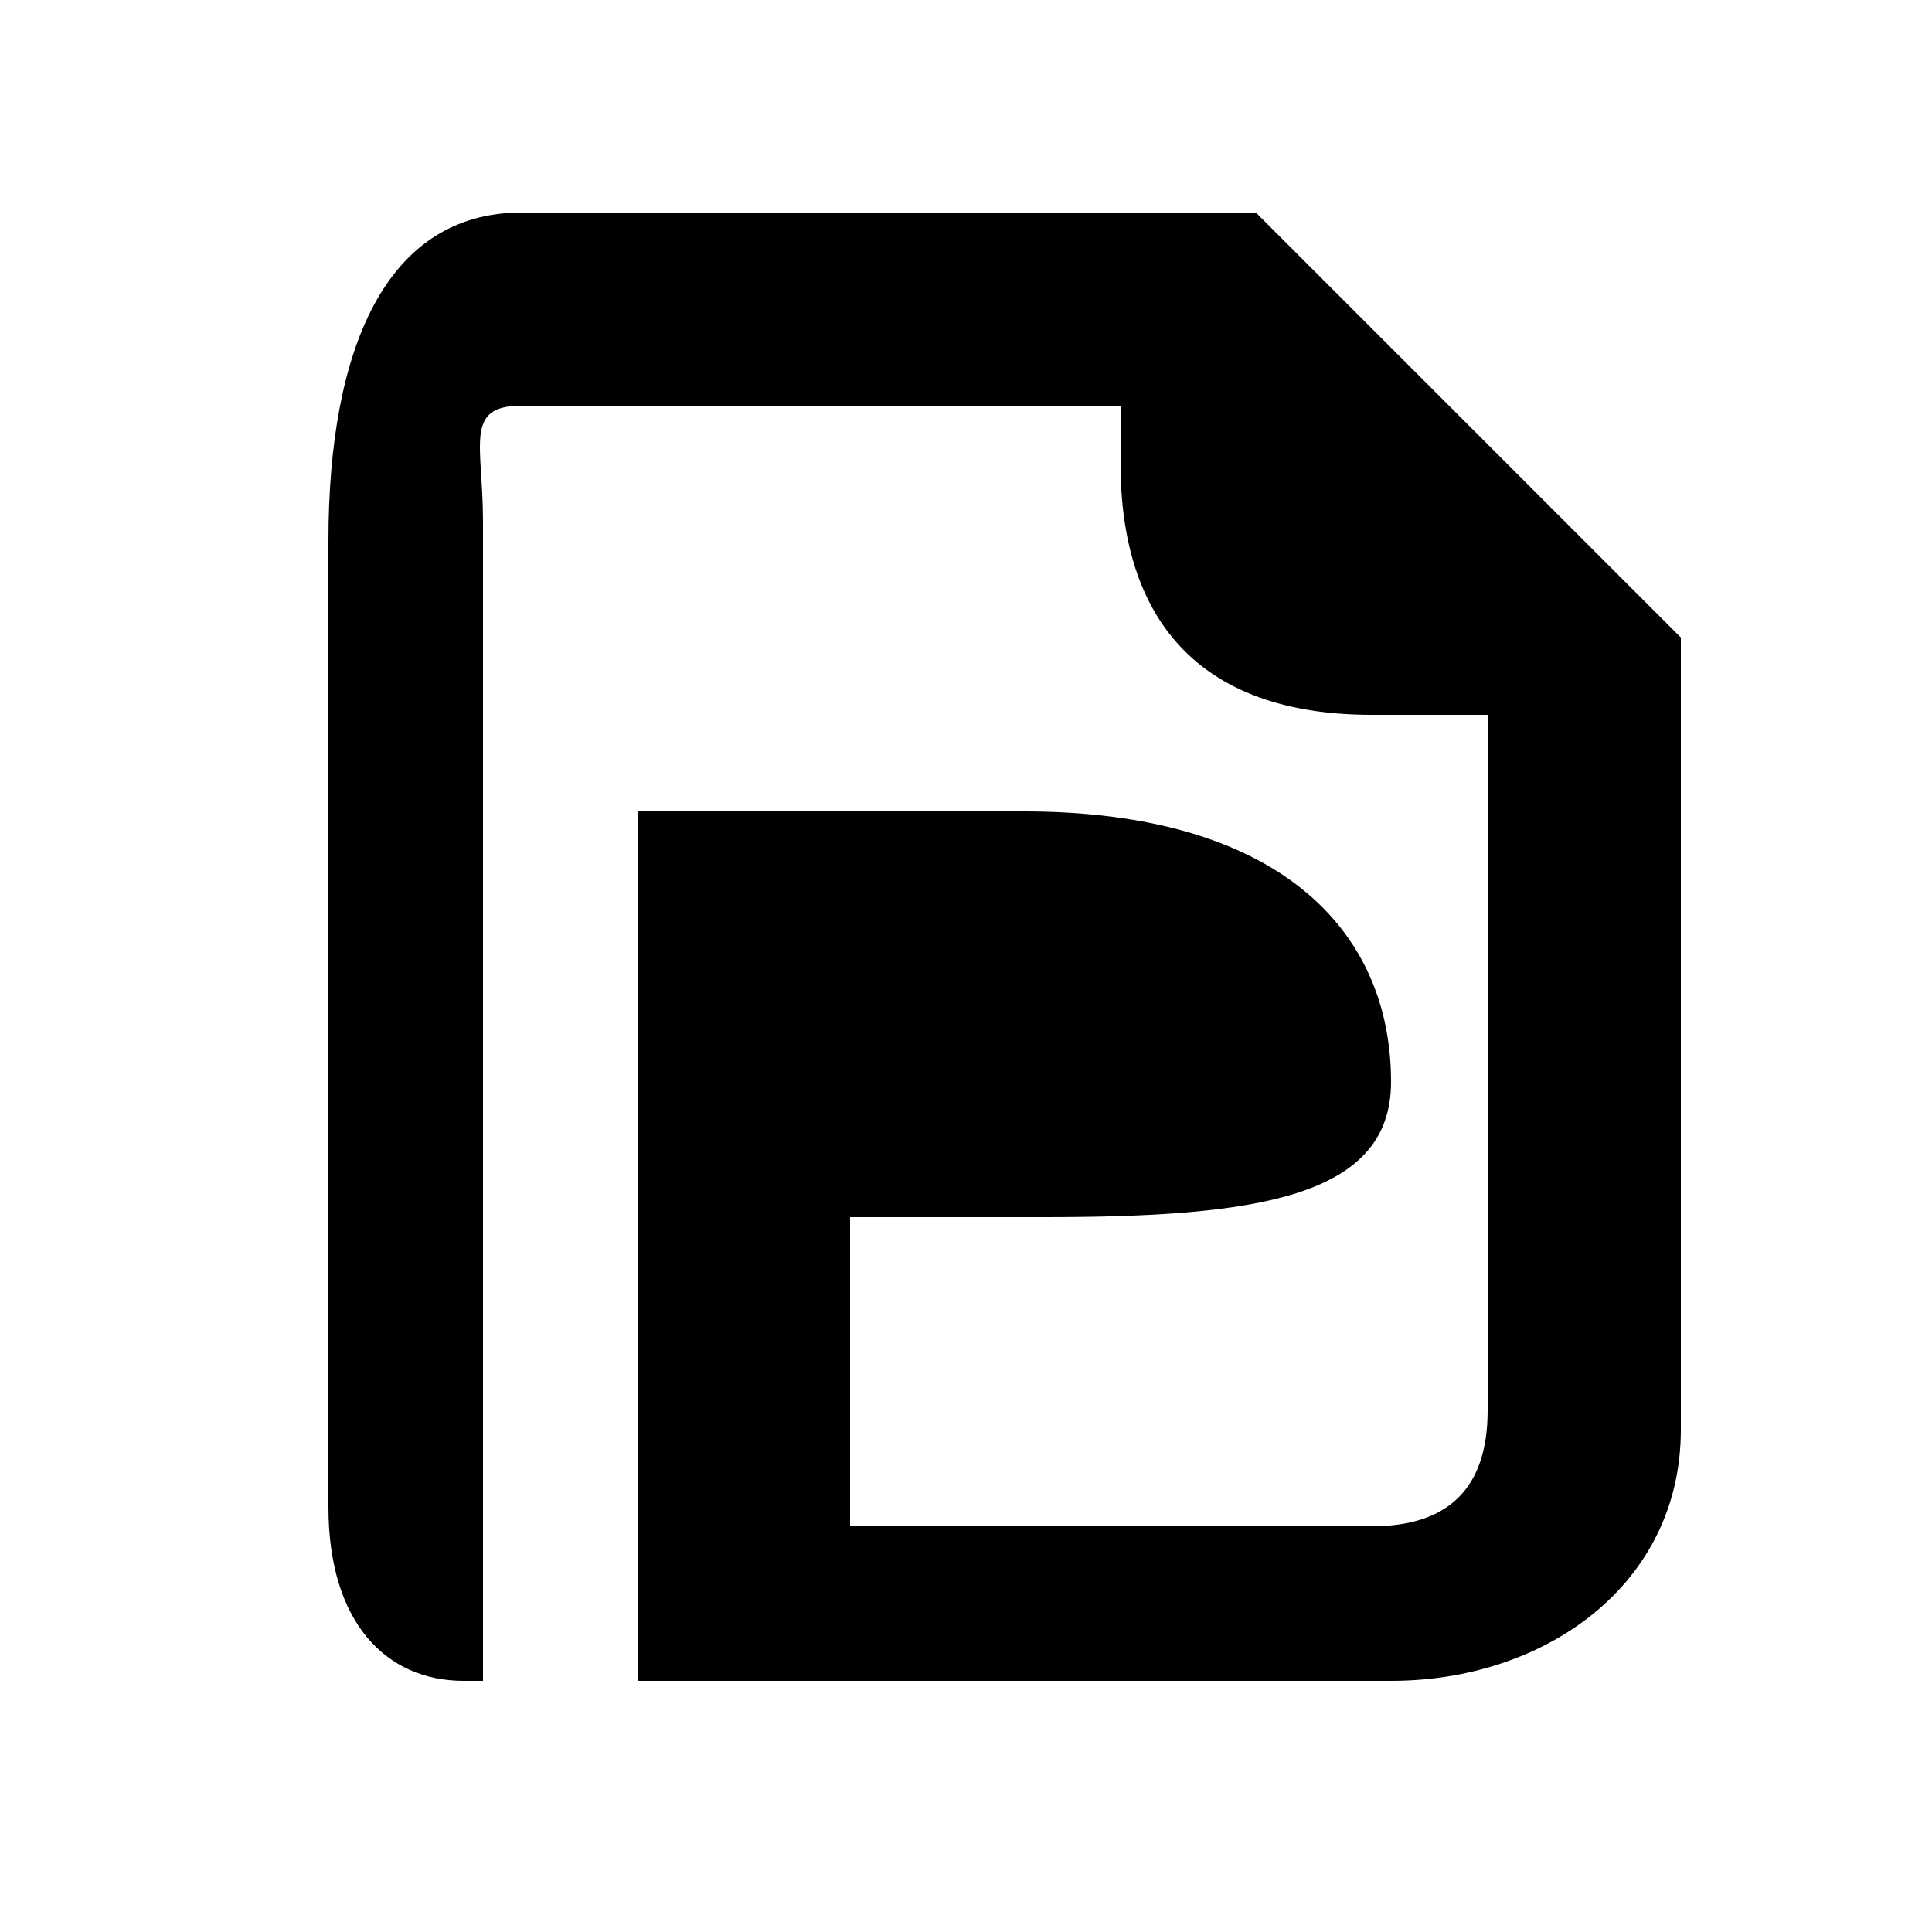
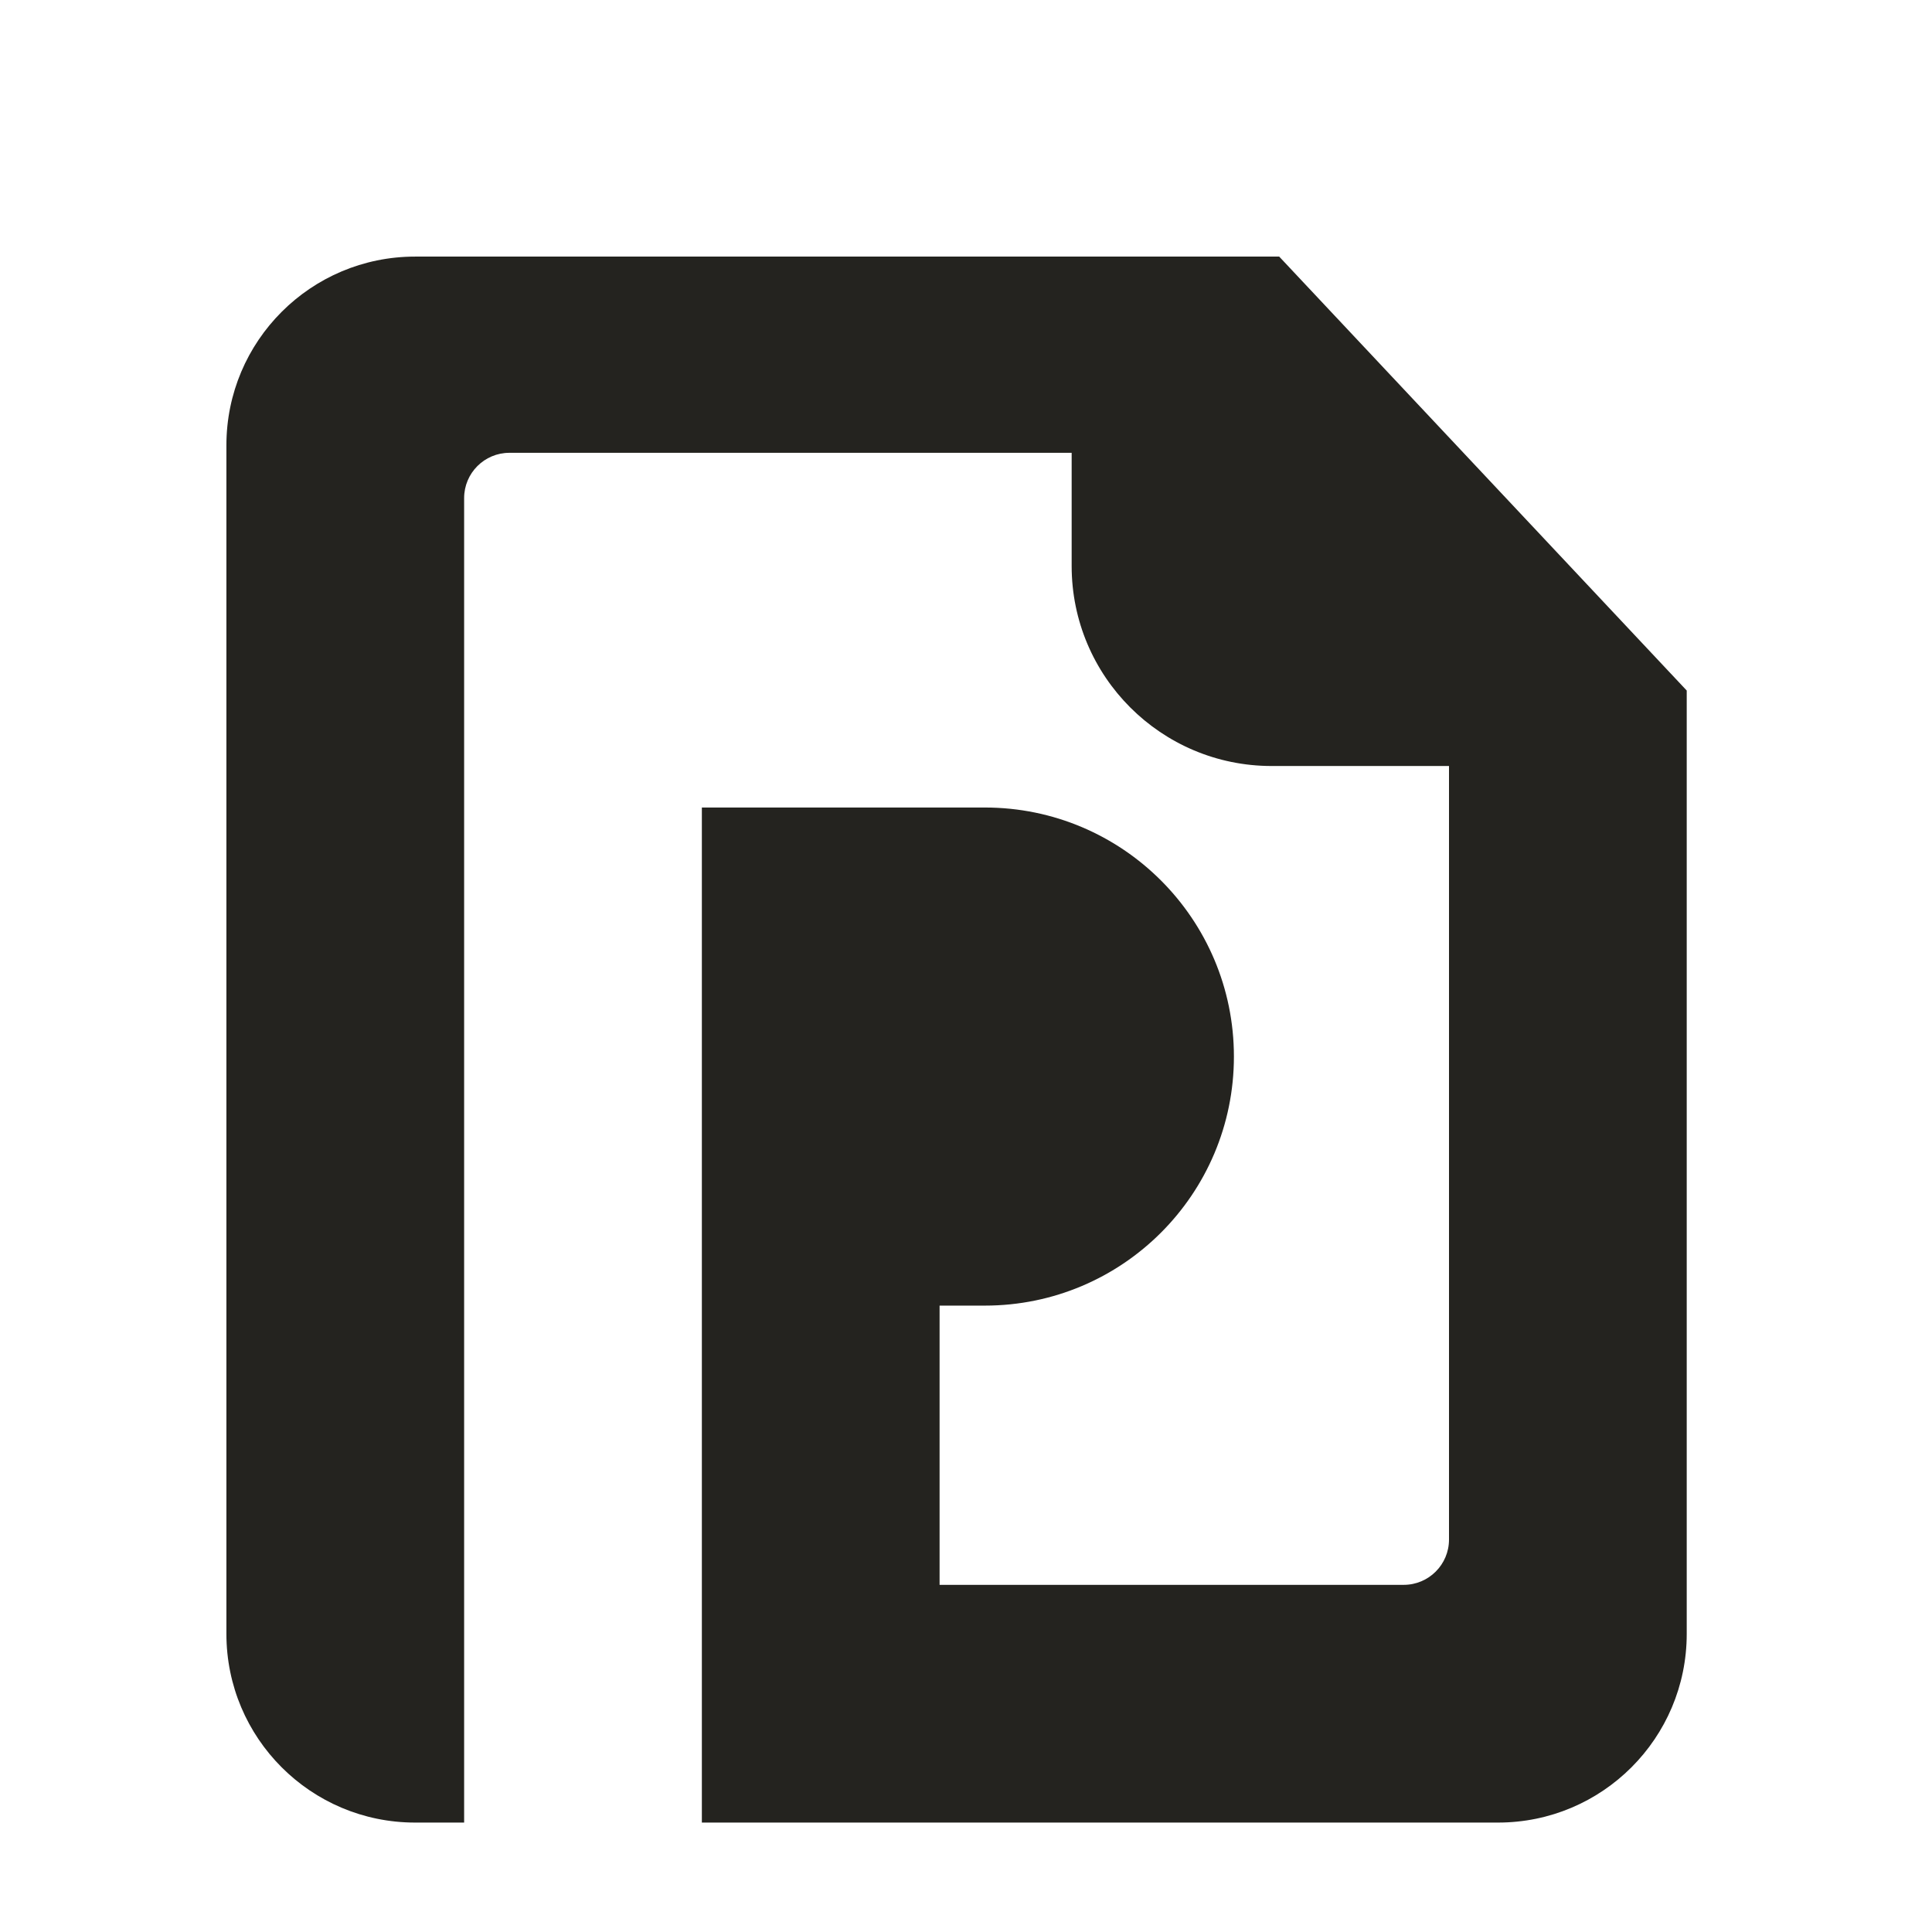
- <svg xmlns="http://www.w3.org/2000/svg" width="100" height="100" viewBox="0 0 100 100">
-   <path d="M 27,11 H 65 L 87,33 V 74 C 87,82 80,87 72,87 H 37 V 79 H 71 C 75,79 77,77 77,73 V 37 H 71 C 62,37 58,32 58,24 V 21 H 27 C 24,21 25,23 25,27 V 87 H 24 C 20,87 17,84 17,78 V 28 C 17,18 20,11 27,11 Z" fill="#000000" />
-   <path d="M 33,87 V 42 H 53 C 66,42 72,48 72,56 C 72,62 65,63 54,63 H 44 V 87 Z" fill="#000000" />
+ <svg xmlns="http://www.w3.org/2000/svg" width="512" height="512" viewBox="0 0 512 512">
+   <path fill="#24231f" d="M60,118     A50,50 0 0 1 110,68     H339     L447,183     V433     A50,50 0 0 1 397,483     H186     V214     H261     A66,66 0 0 1 261,346     H249     V420     H372     A12,12 0 0 0 384,408     V203     H337     A53,53 0 0 1 284,150     V120     H135     A12,12 0 0 0 123,132     V483     H110     A50,50 0 0 1 60,433     Z" />
</svg>
